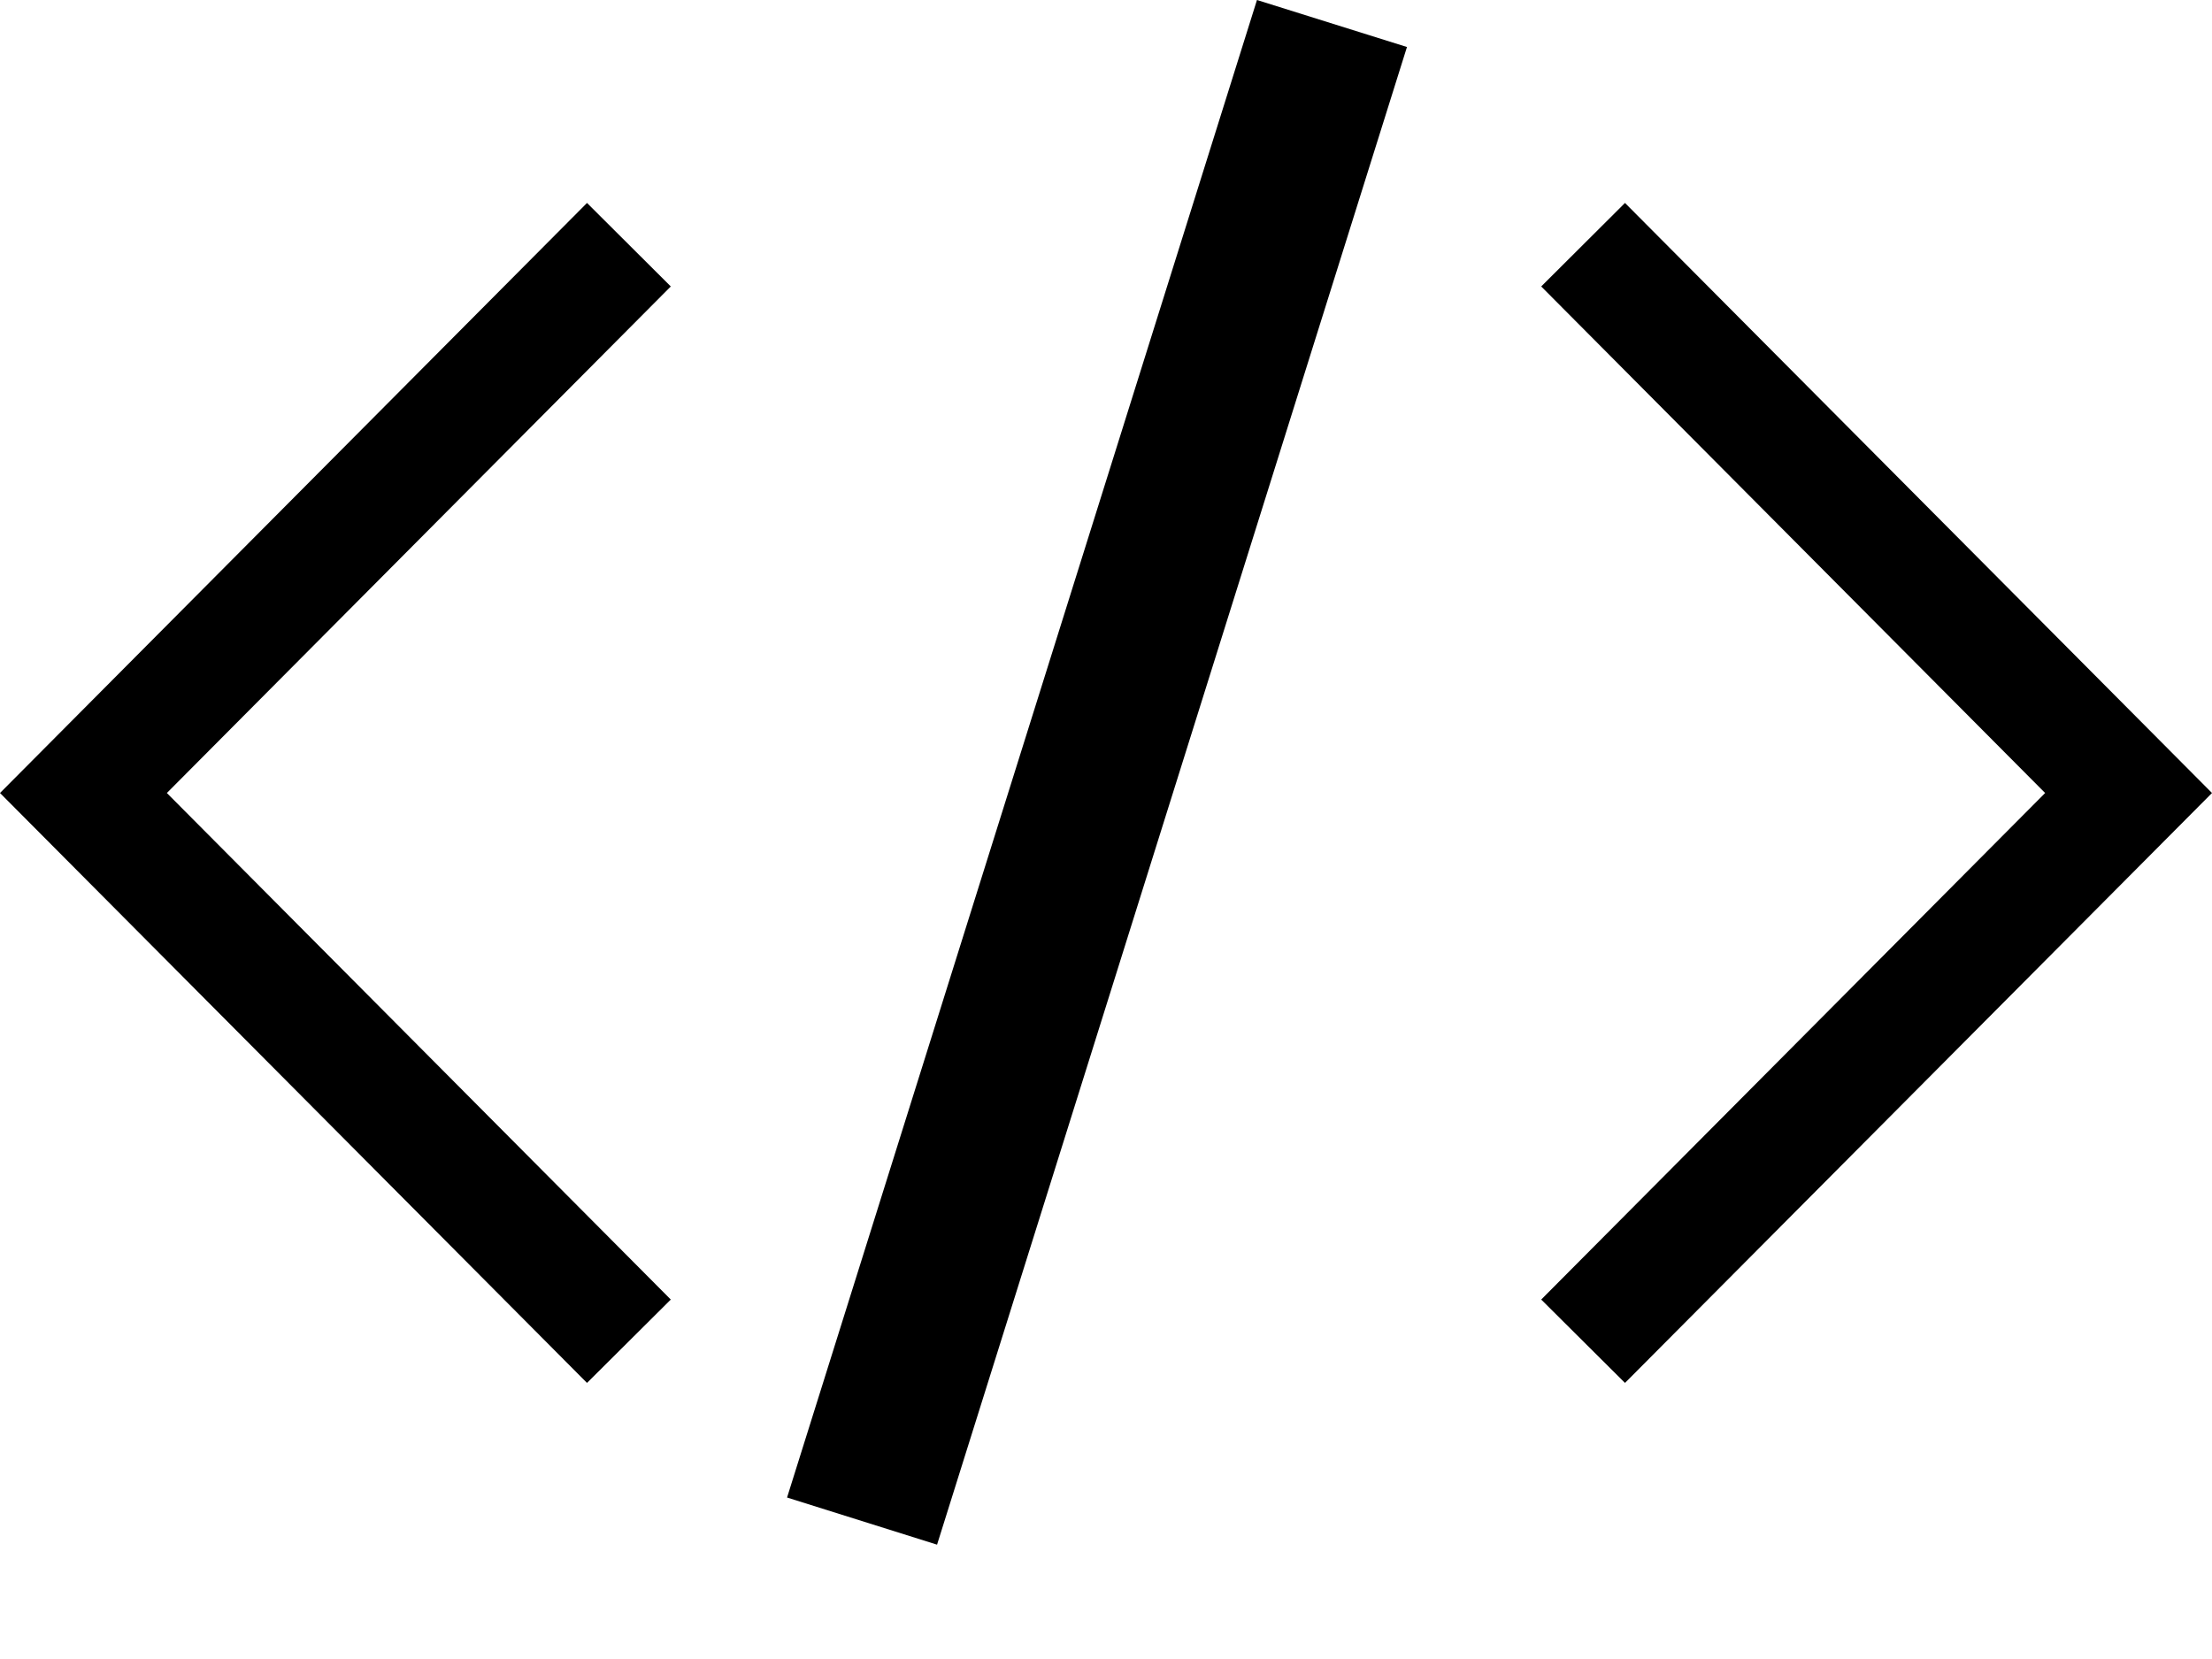
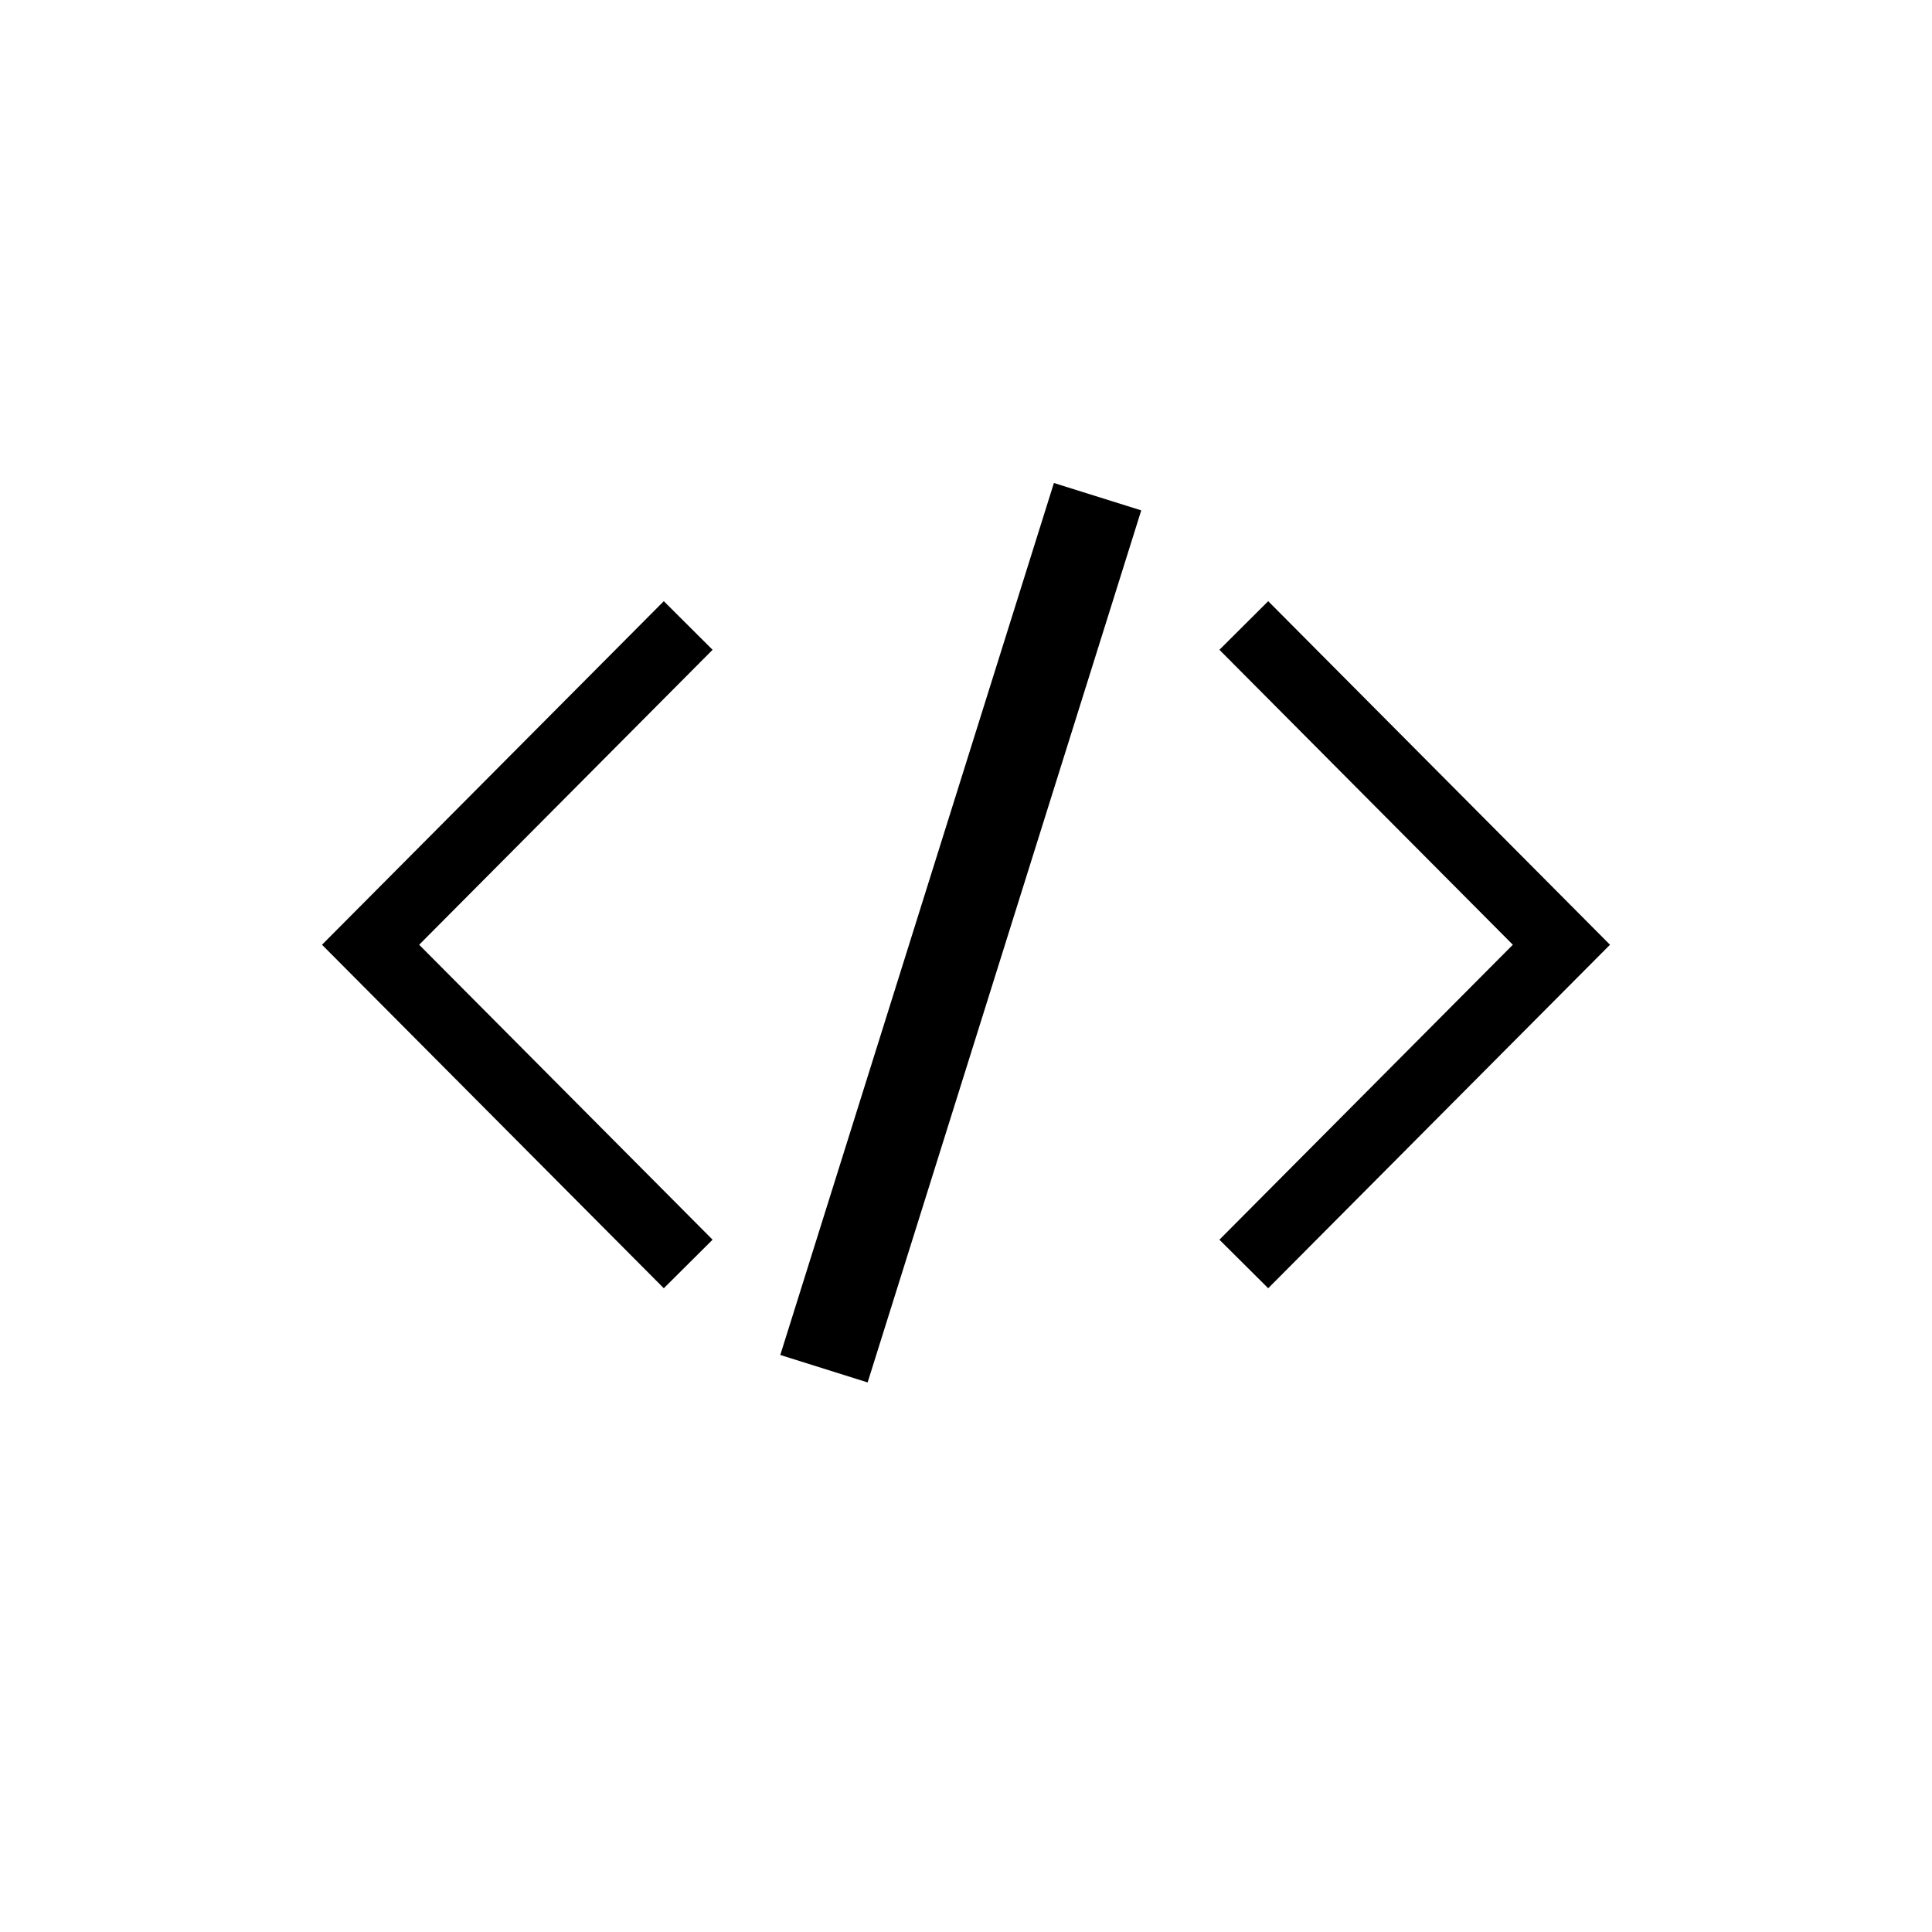
- <svg xmlns="http://www.w3.org/2000/svg" width="16" height="12" viewBox="0 0 16 12">
-   <path d="M5.207,11.736 L8.852,15.4 L8.246,16.003 L4,11.736 L8.246,7.468 L8.852,8.072 L5.207,11.736 Z M18.793,11.736 L15.148,8.072 L15.754,7.468 L20,11.736 L15.754,16.003 L15.148,15.4 L18.793,11.736 Z M13.092,6 L14.177,6.34 L10.778,17.173 L9.693,16.832 L13.092,6 Z" transform="translate(-4 -6)" />
+ <svg xmlns="http://www.w3.org/2000/svg" width="24" height="24" viewBox="0 0 24 24" fill="none">
+   <g id="code">
+     <path id="code_2" fill-rule="evenodd" clip-rule="evenodd" d="M14.177 6.34L13.092 6L9.693 16.832L10.778 17.173L14.177 6.34ZM5.207 11.736L8.852 8.072L8.246 7.468L4 11.736L8.246 16.003L8.852 15.4L5.207 11.736ZM18.793 11.736L15.148 8.072L15.754 7.468L20 11.736L15.754 16.003L15.148 15.4L18.793 11.736Z" fill="black" />
+   </g>
</svg>
